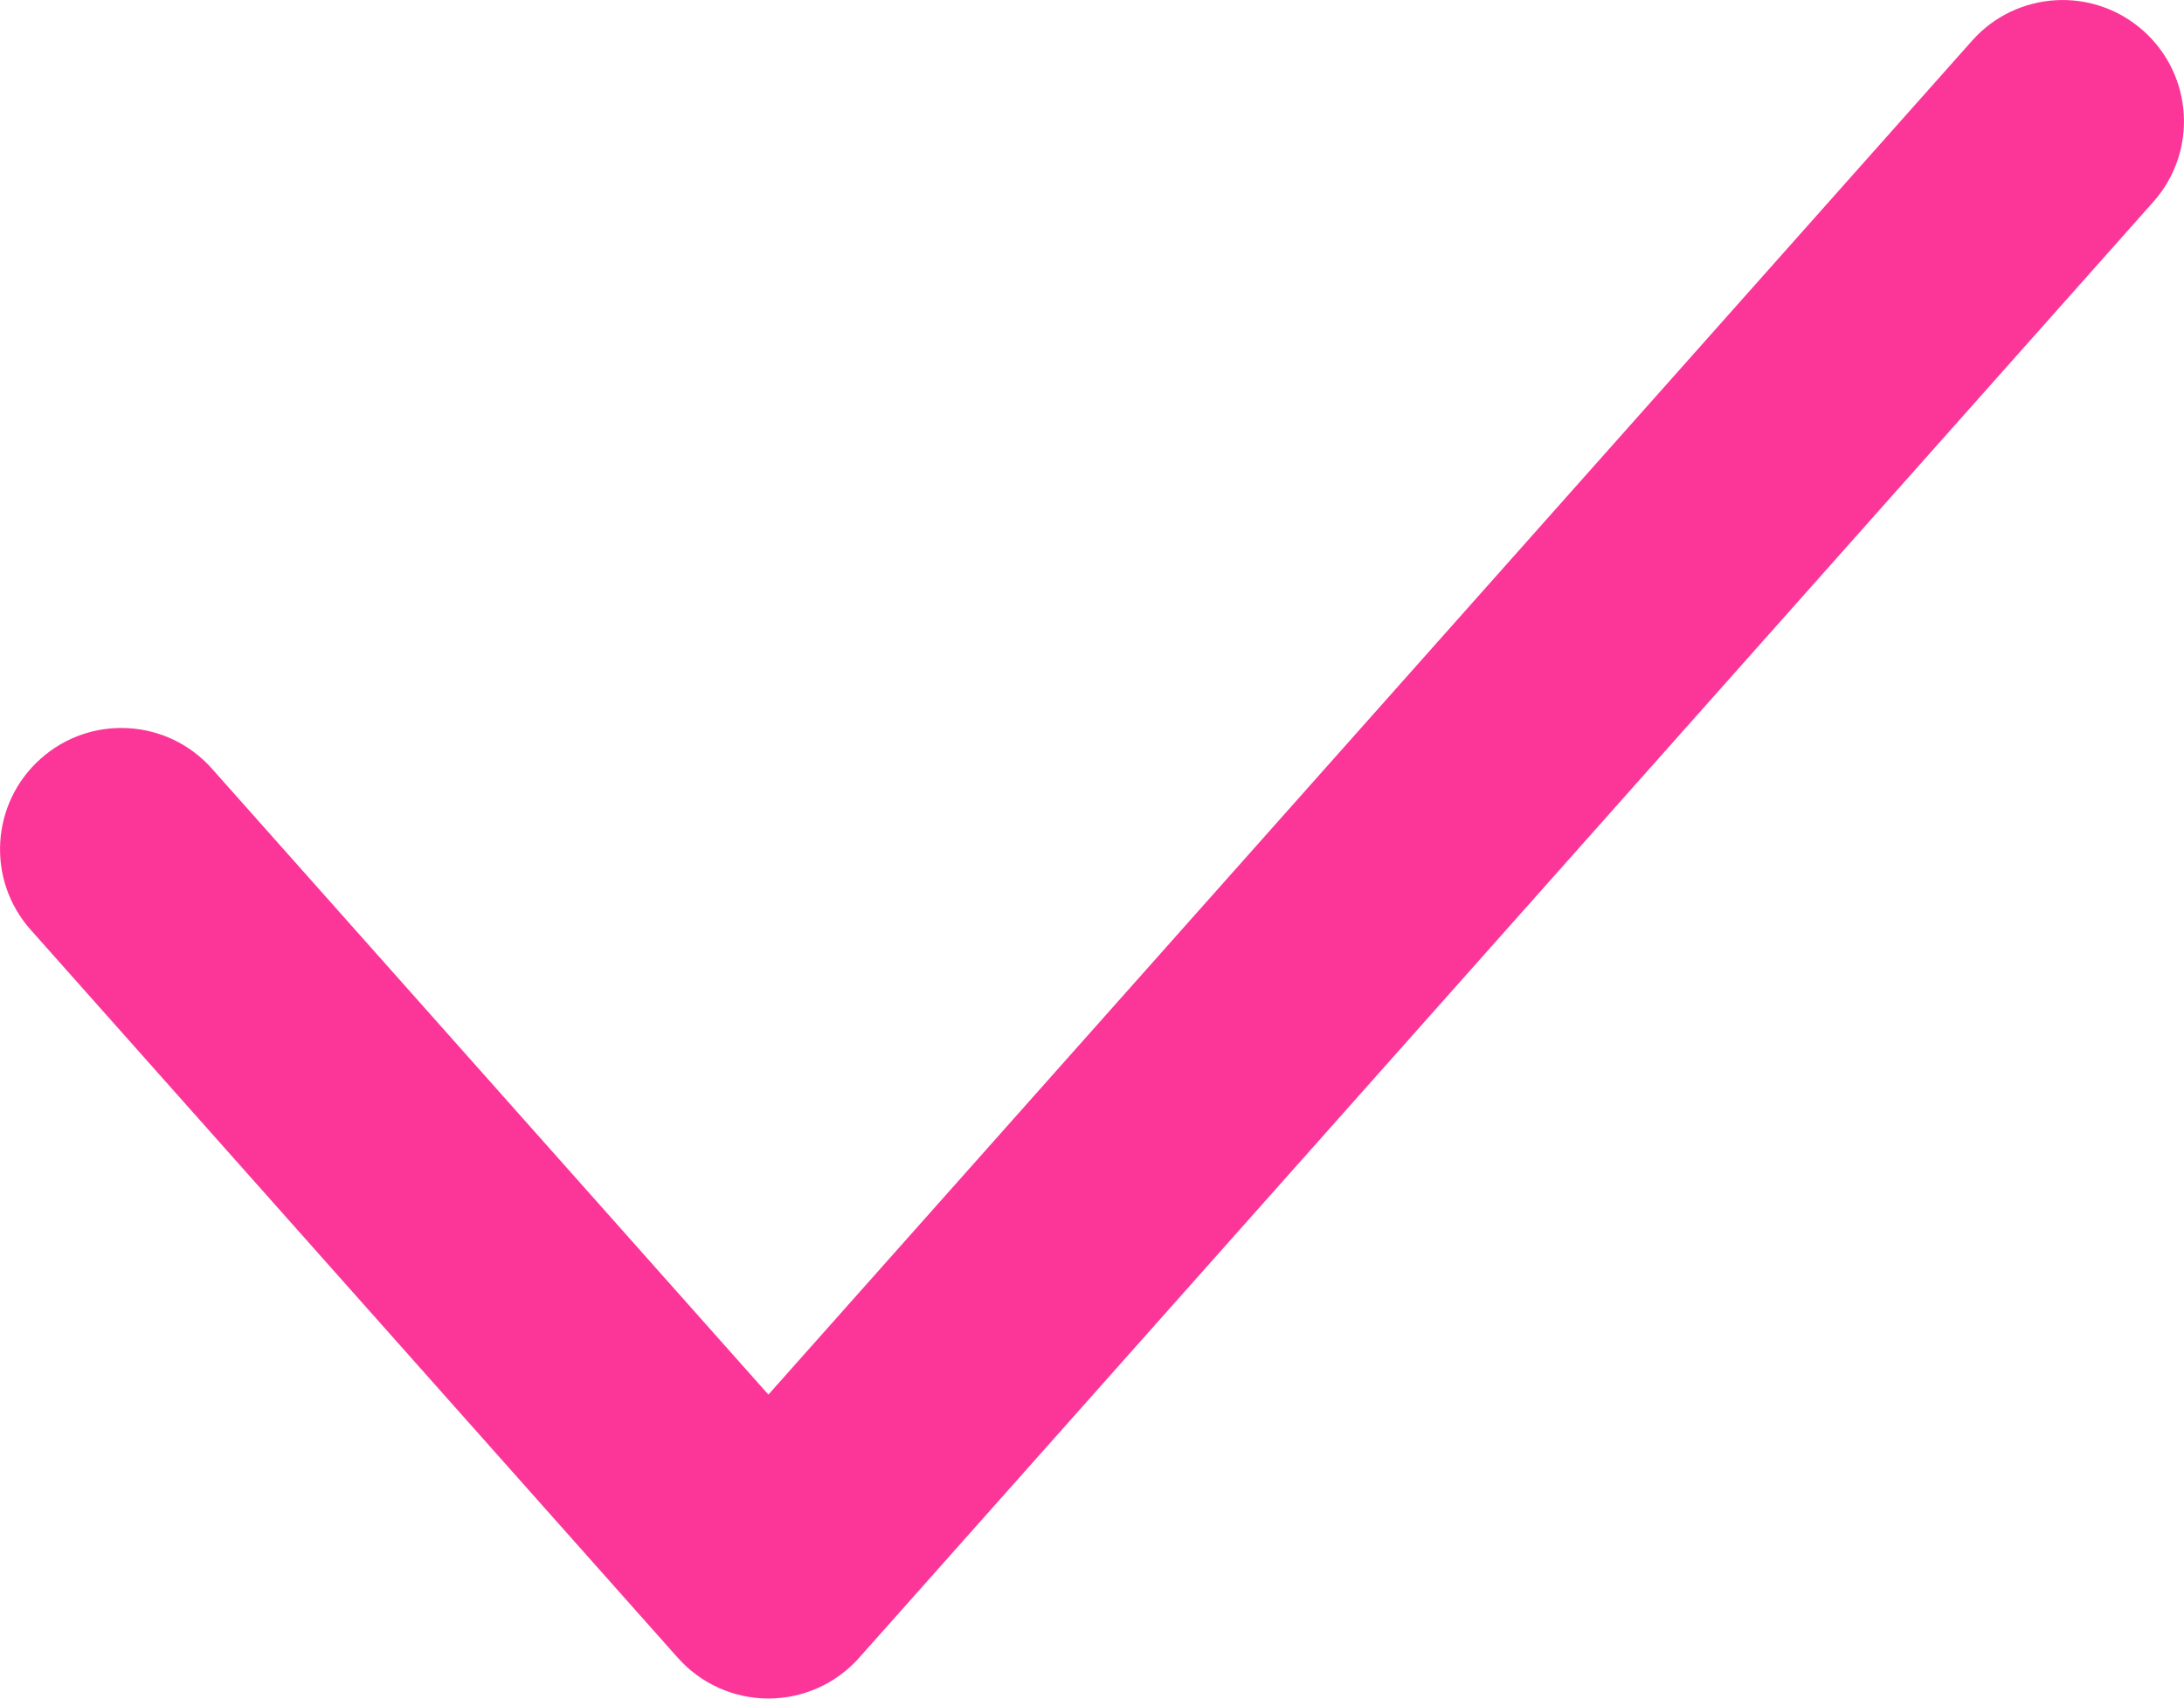
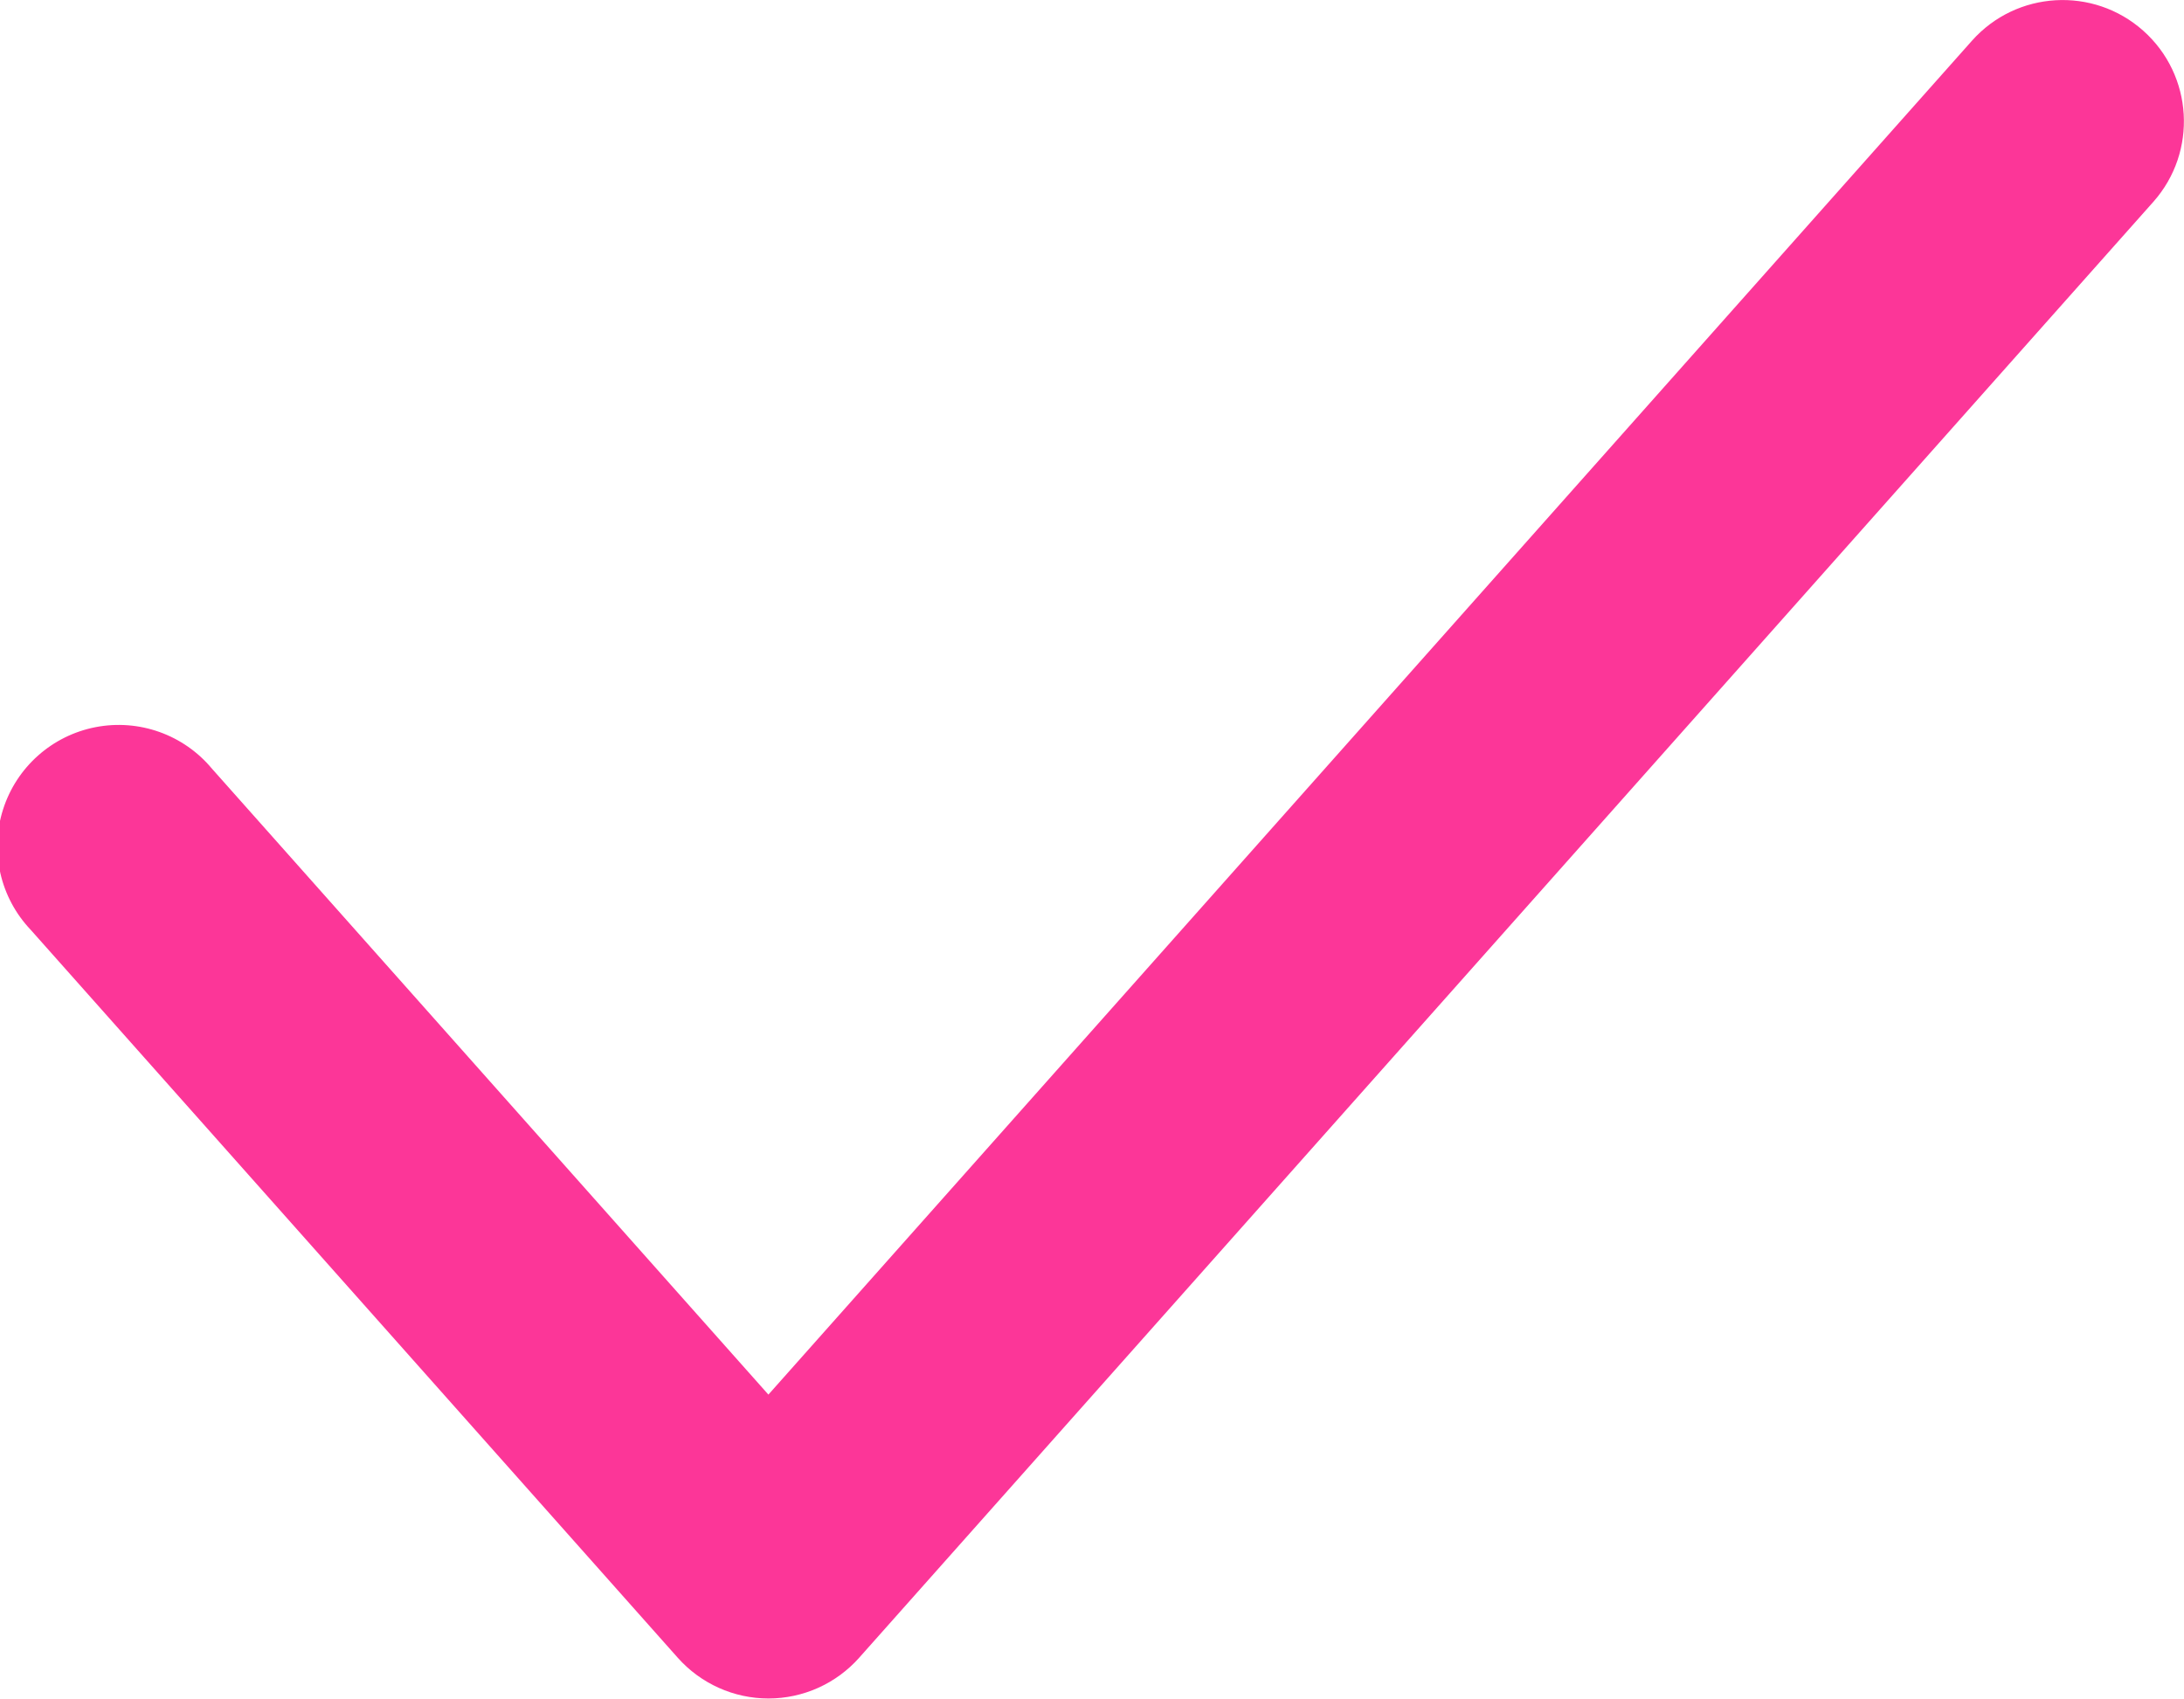
- <svg xmlns="http://www.w3.org/2000/svg" width="18" height="14" viewBox="0 0 18 14" fill="none">
-   <path d="M17.664 0.253C18.077 0.62 18.114 1.252 17.747 1.664L7.081 13.664C6.891 13.878 6.619 14 6.333 14C6.048 14 5.776 13.878 5.586 13.664L0.253 7.664C-0.114 7.252 -0.077 6.62 0.336 6.253C0.748 5.886 1.381 5.923 1.747 6.336L6.333 11.495L16.253 0.336C16.619 -0.077 17.252 -0.114 17.664 0.253Z" fill="#FC3698" />
+ <svg xmlns="http://www.w3.org/2000/svg" width="18" height="14" fill="none">
+   <path d="M17.664.253a1 1 0 01.083 1.411l-10.666 12a1 1 0 01-1.495 0l-5.333-6a1 1 0 111.494-1.328l4.586 5.159 9.92-11.16a1 1 0 011.411-.082z" fill="#FC3698" />
</svg>
